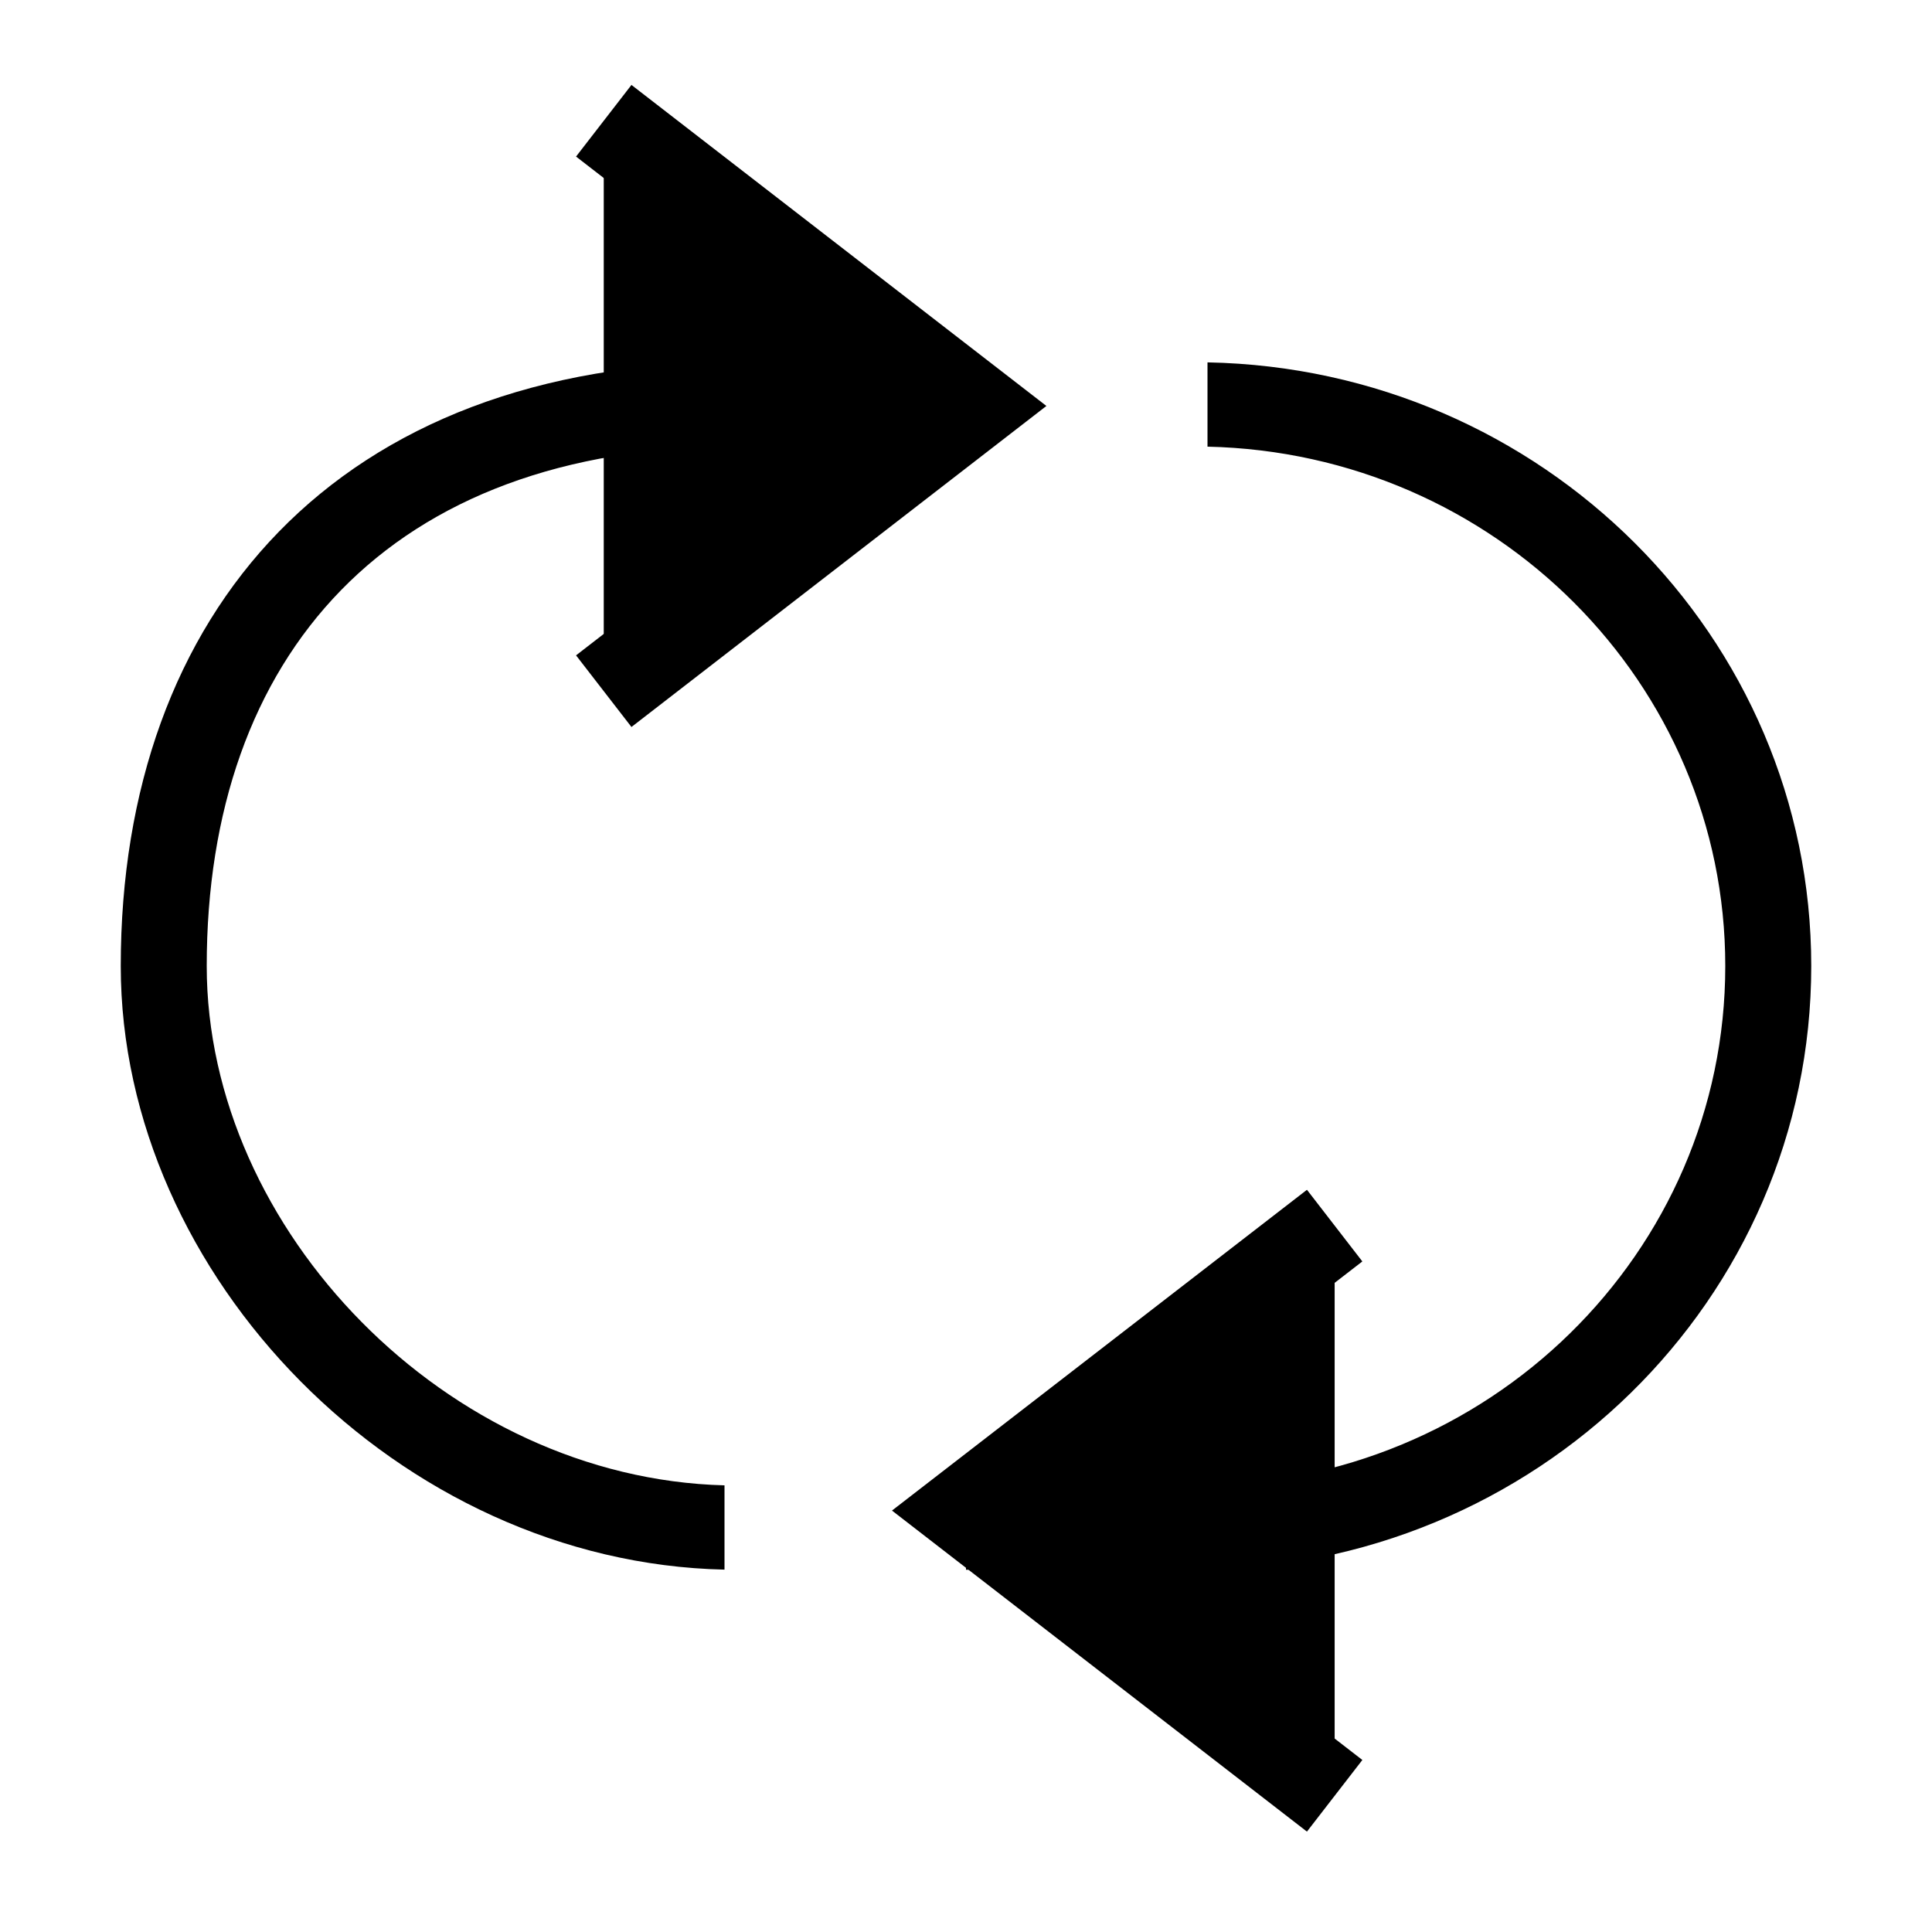
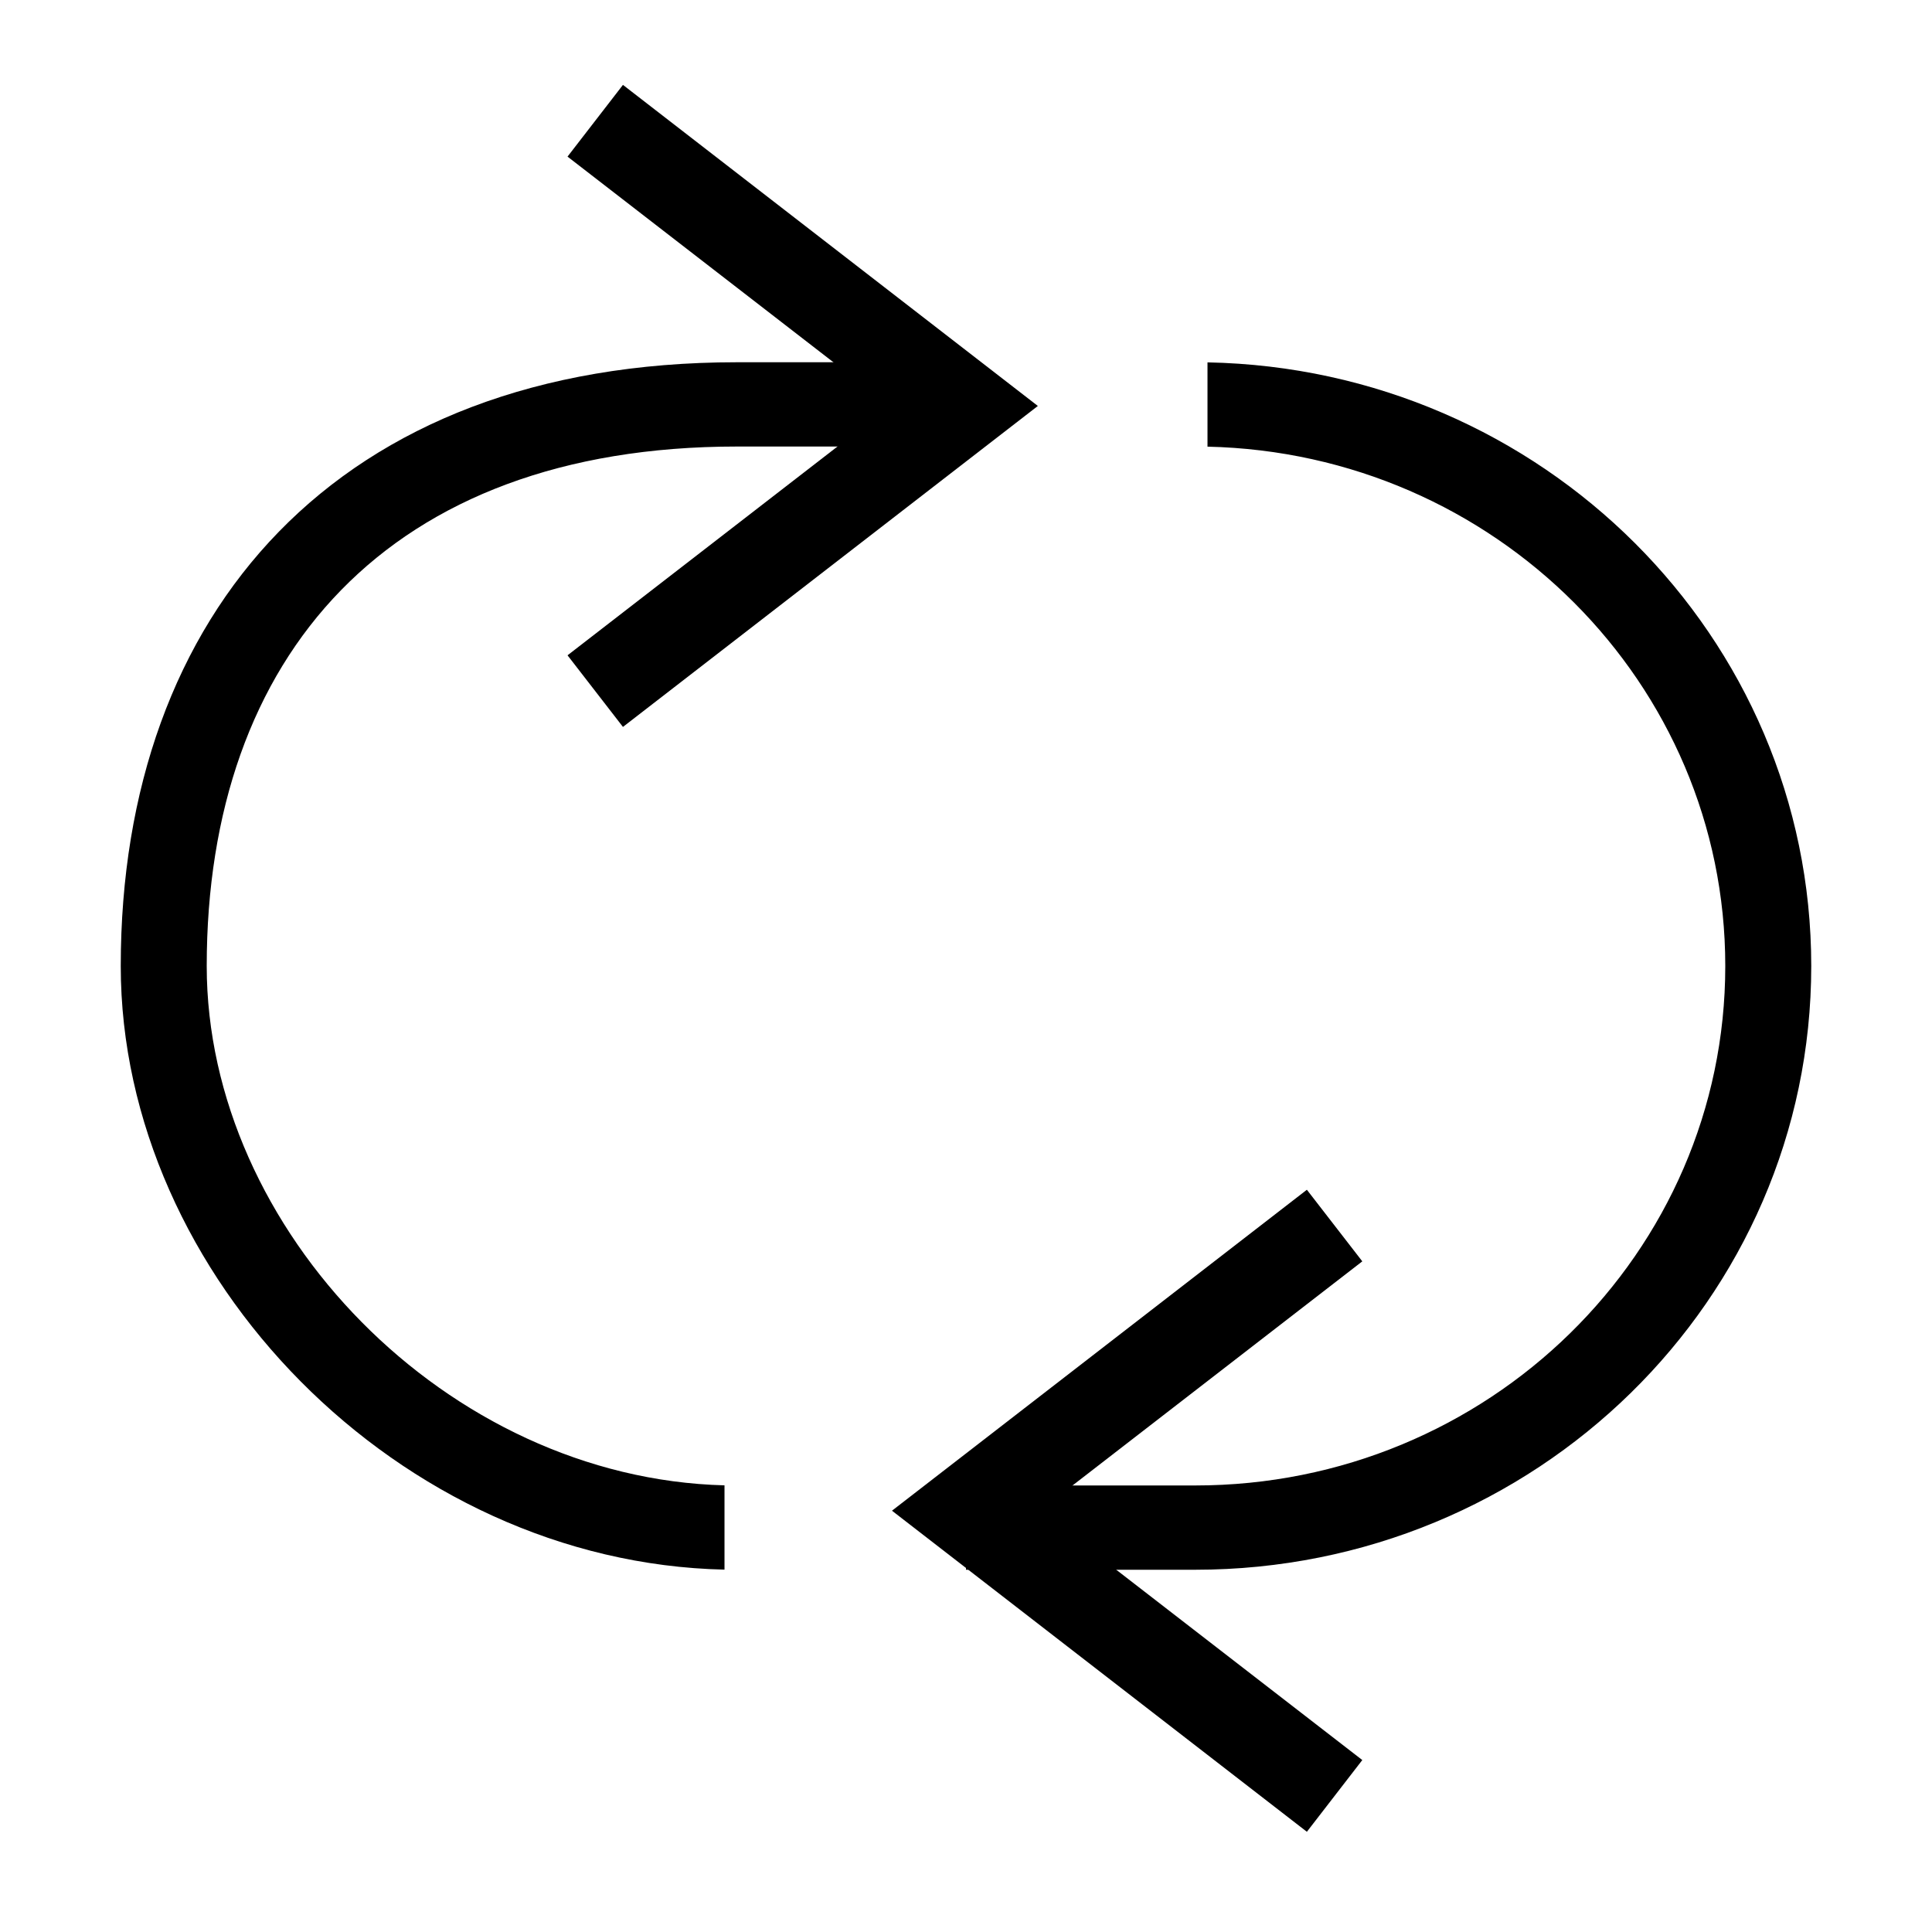
<svg viewBox="0 0 16 16">
-   <g>
+   <g fill-rule="nonzero">
    <path d="M10 3.001c2.77.053 5 2.27 5 4.999 0 2.761-2.284 5-5.102 5H8v-.698h1.898c2.425 0 4.39-1.926 4.39-4.302 0-2.343-1.91-4.248-4.288-4.301V3zM8 3v.698H6.102c-2.887 0-4.39 1.738-4.39 4.302 0 2.187 1.992 4.242 4.288 4.301v.698C3.306 12.94 1 10.567 1 8c0-2.926 1.793-5 5.102-5H8z" />
-     <path stroke="#000" stroke-width=".75" d="M11.053 10.15L8 12.51l3.053 2.362M5 1l3.053 2.362L5 5.724" />
+     <path d="M11.282 10.446l-.459-.593-3.436 2.658 3.436 2.659.459-.594-2.67-2.065zM4.7 1.297l.459-.594 3.436 2.659L5.159 6.02 4.7 5.427l2.67-2.065z" />
  </g>
</svg>
